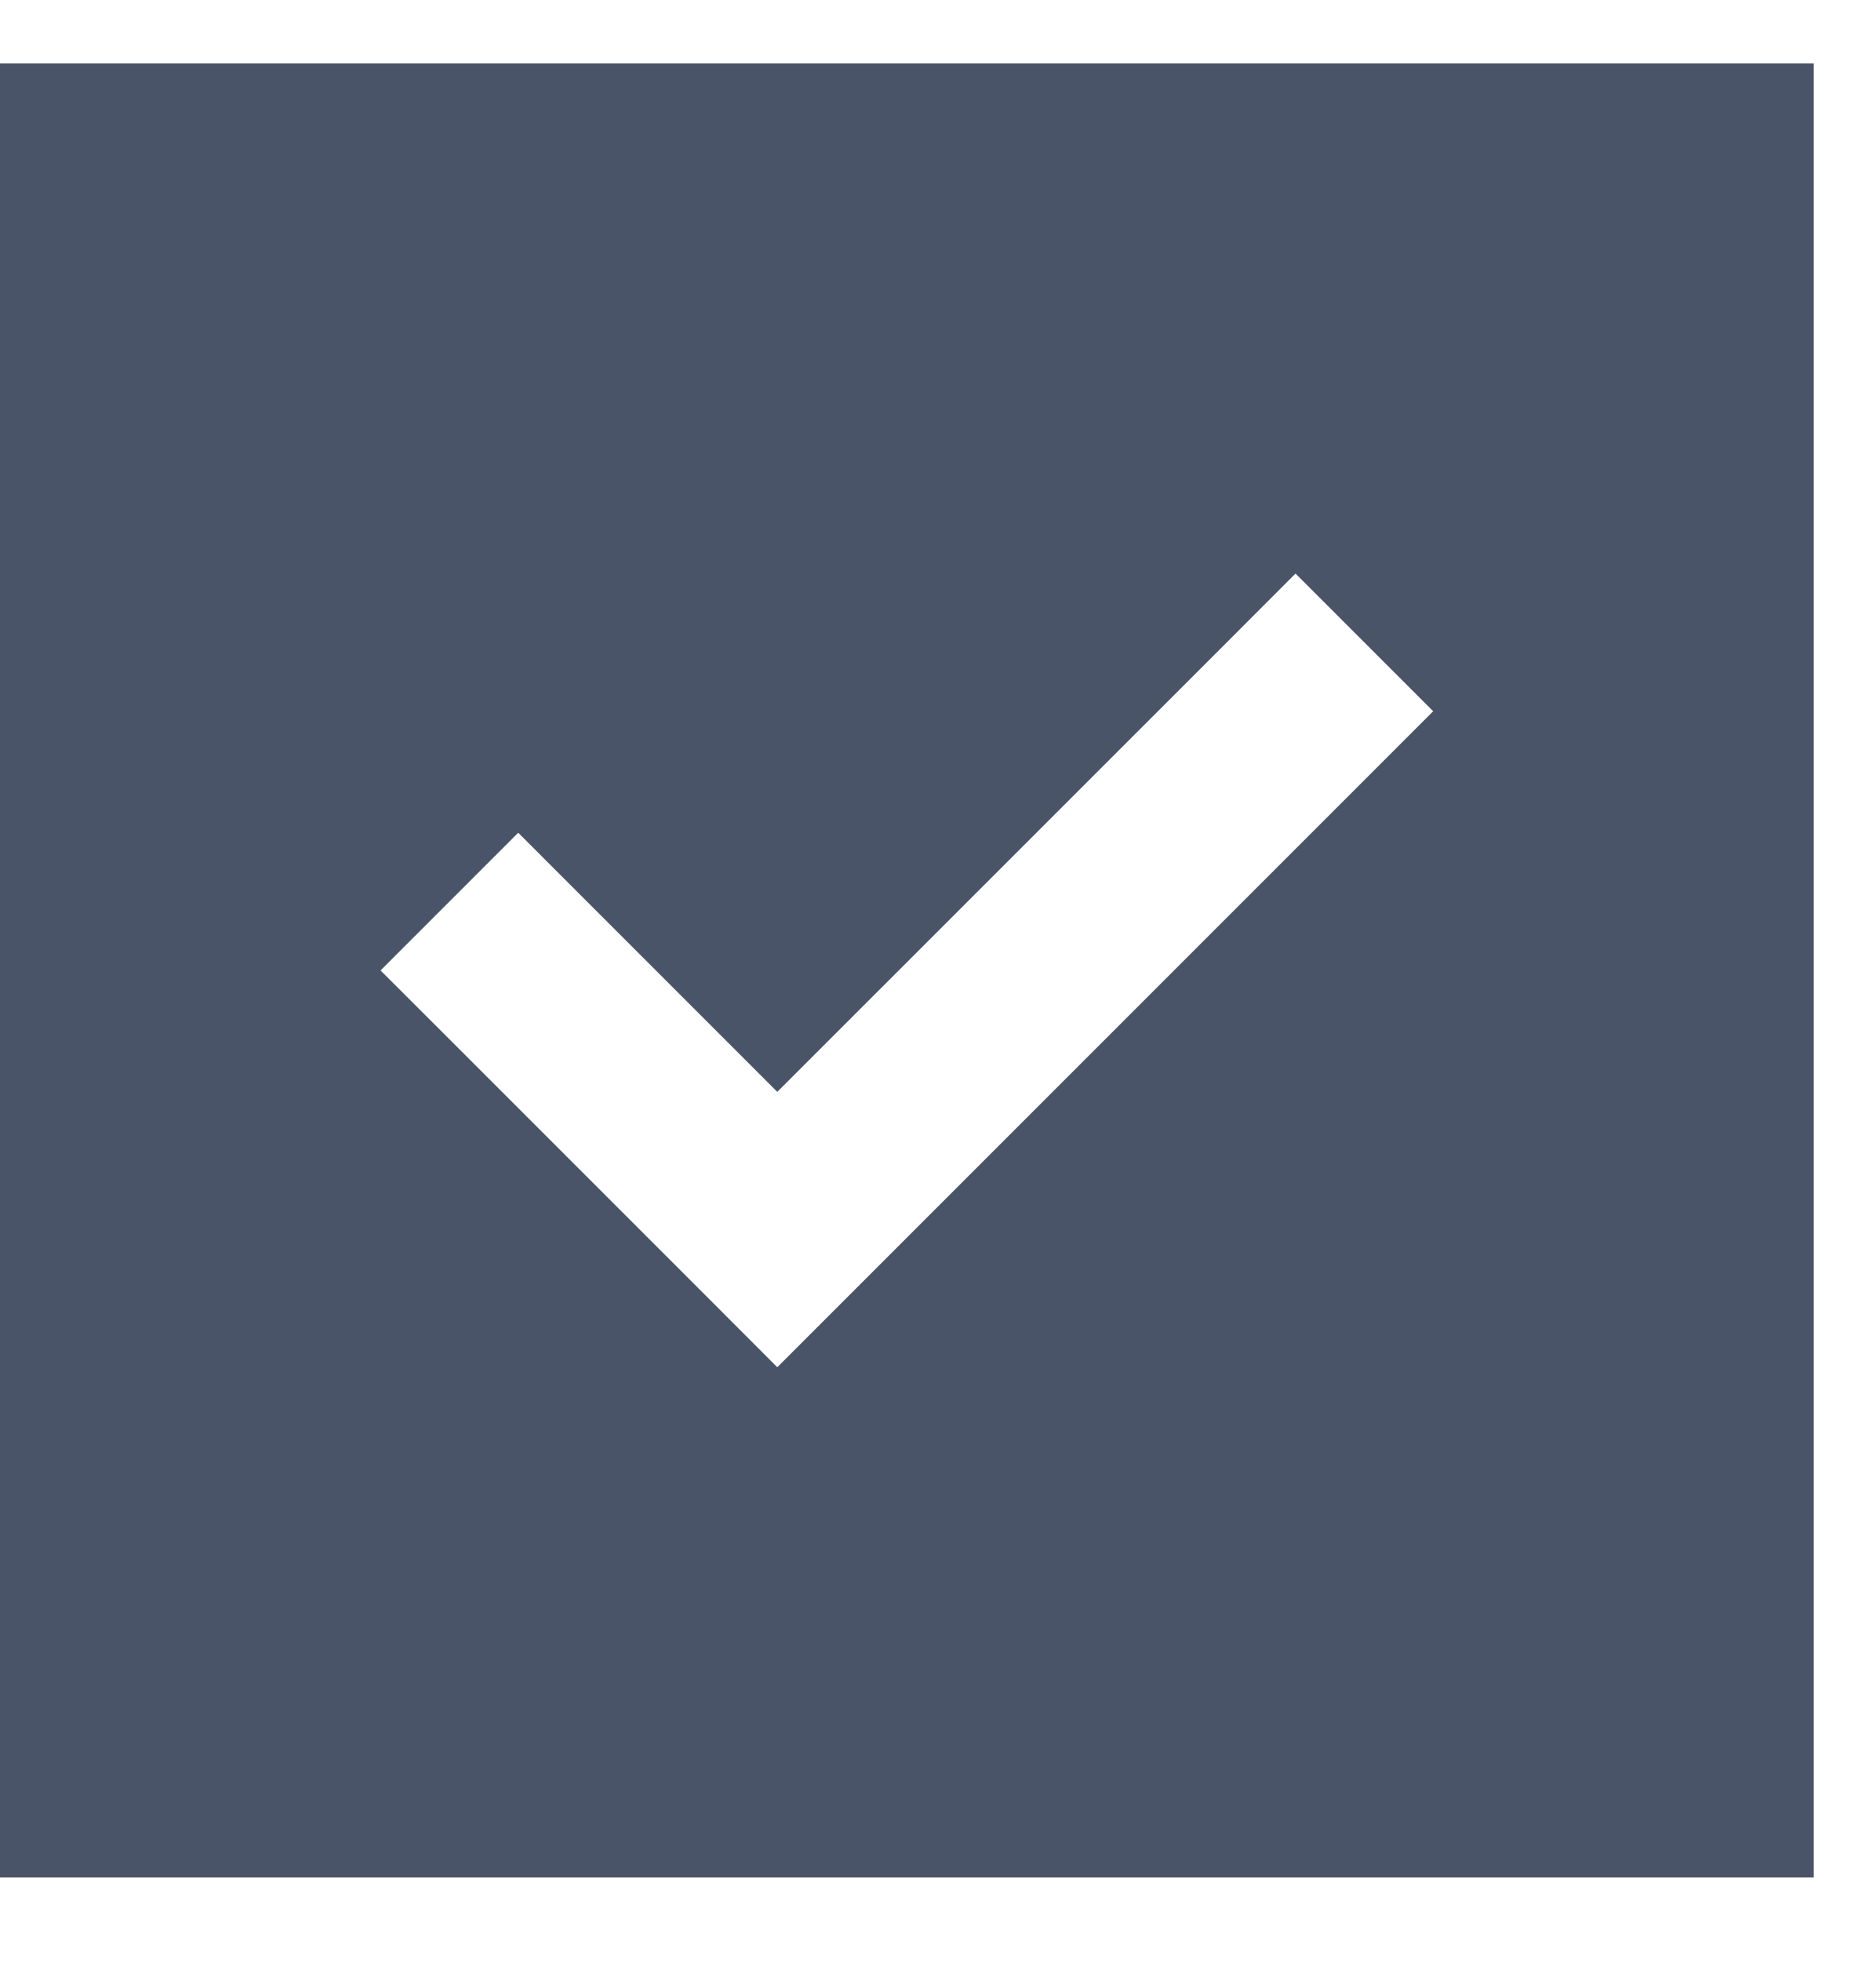
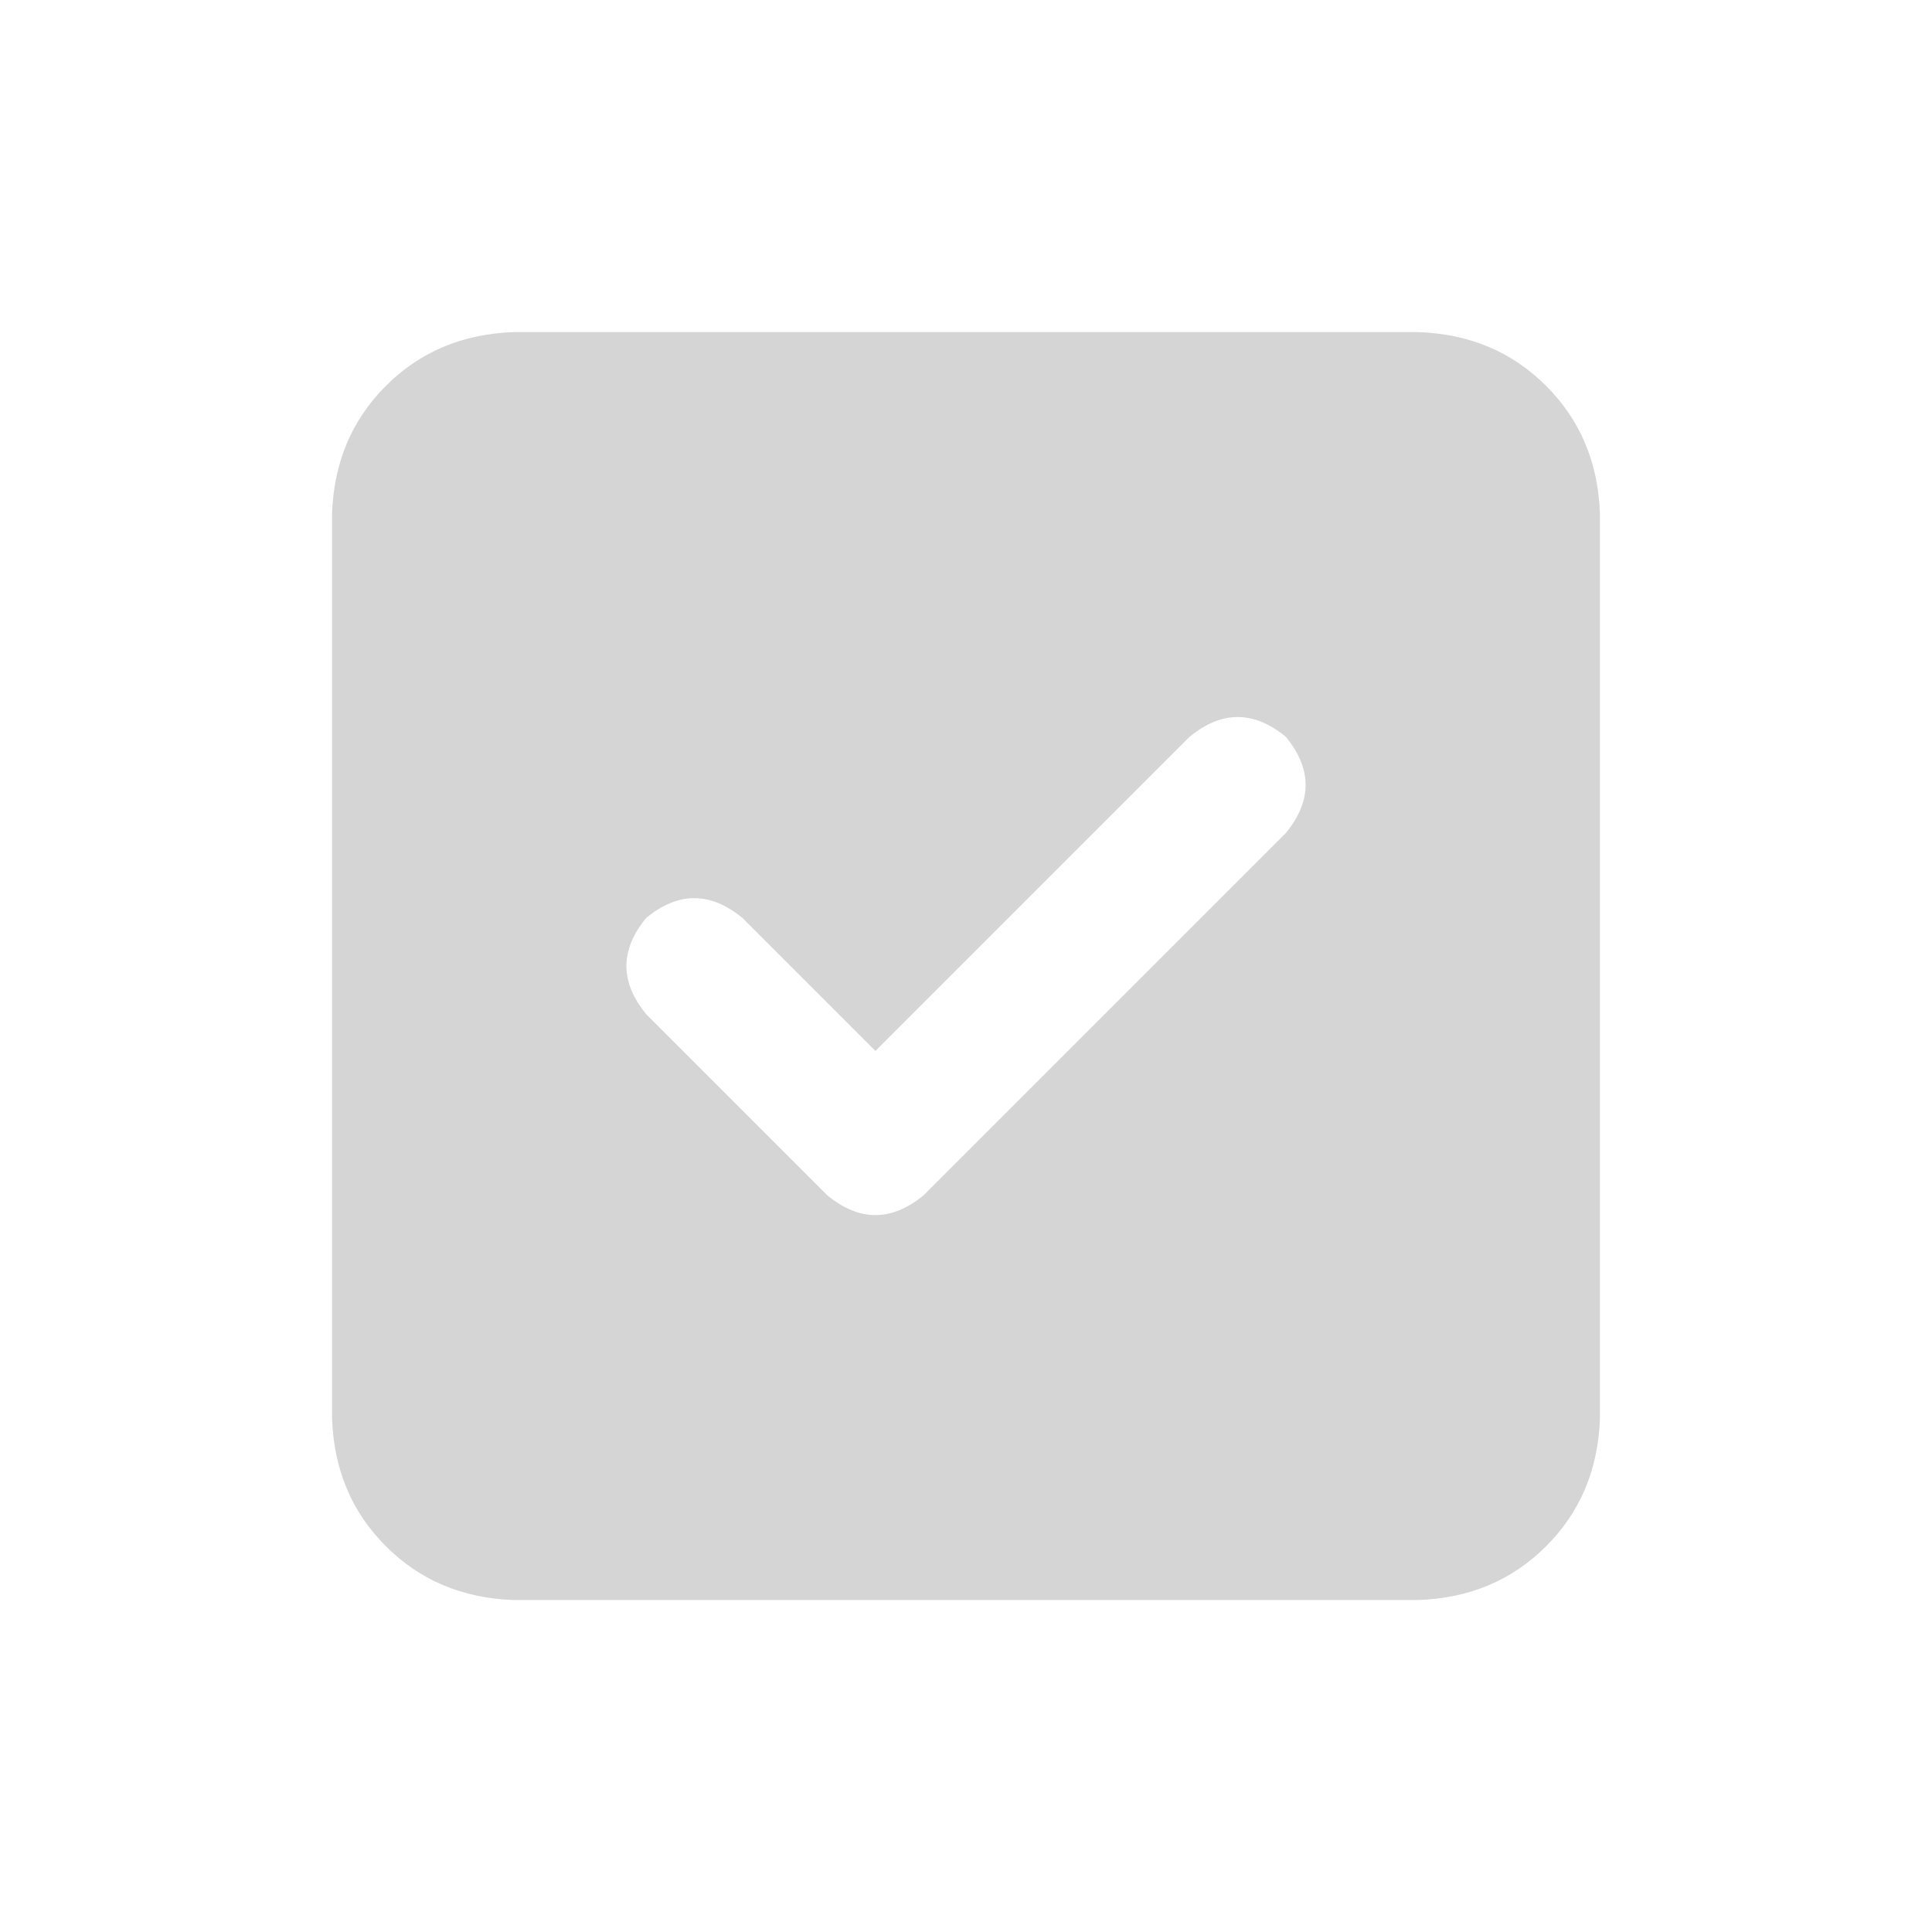
- <svg xmlns="http://www.w3.org/2000/svg" width="22" height="23" viewBox="0 0 22 23" fill="none">
-   <path d="M21.276 0.743V22.02H0V0.743H21.276H0H21.276ZM16.005 9.149L16.812 8.342L15.197 6.727L14.39 7.535L9.118 12.806L6.886 10.574L6.079 9.767L4.464 11.382L5.272 12.189L8.311 15.228L9.118 16.036L9.926 15.228L16.005 9.149L9.926 15.228L16.005 9.149Z" fill="#4A5468" />
+ <svg xmlns="http://www.w3.org/2000/svg" width="32" height="32" viewBox="0 0 32 32" fill="none">
+   <g id="ico_checkbox">
+     <path id="Icon" d="M8.5 5.501H23.5C24.344 5.532 25.047 5.829 25.609 6.392C26.172 6.954 26.469 7.657 26.5 8.501V23.501C26.469 24.345 26.172 25.048 25.609 25.61C25.047 26.173 24.344 26.47 23.5 26.501H8.5C7.656 26.47 6.953 26.173 6.391 25.61C5.828 25.048 5.531 24.345 5.5 23.501V8.501C5.531 7.657 5.828 6.954 6.391 6.392C6.953 5.829 7.656 5.532 8.5 5.501ZM21.297 13.798C21.734 13.267 21.734 12.735 21.297 12.204C20.766 11.767 20.234 11.767 19.703 12.204L14.5 17.407L12.297 15.204C11.766 14.767 11.234 14.767 10.703 15.204C10.266 15.735 10.266 16.267 10.703 16.798L13.703 19.798C14.234 20.235 14.766 20.235 15.297 19.798L21.297 13.798Z" fill="#D5D5D5" />
+   </g>
</svg>
